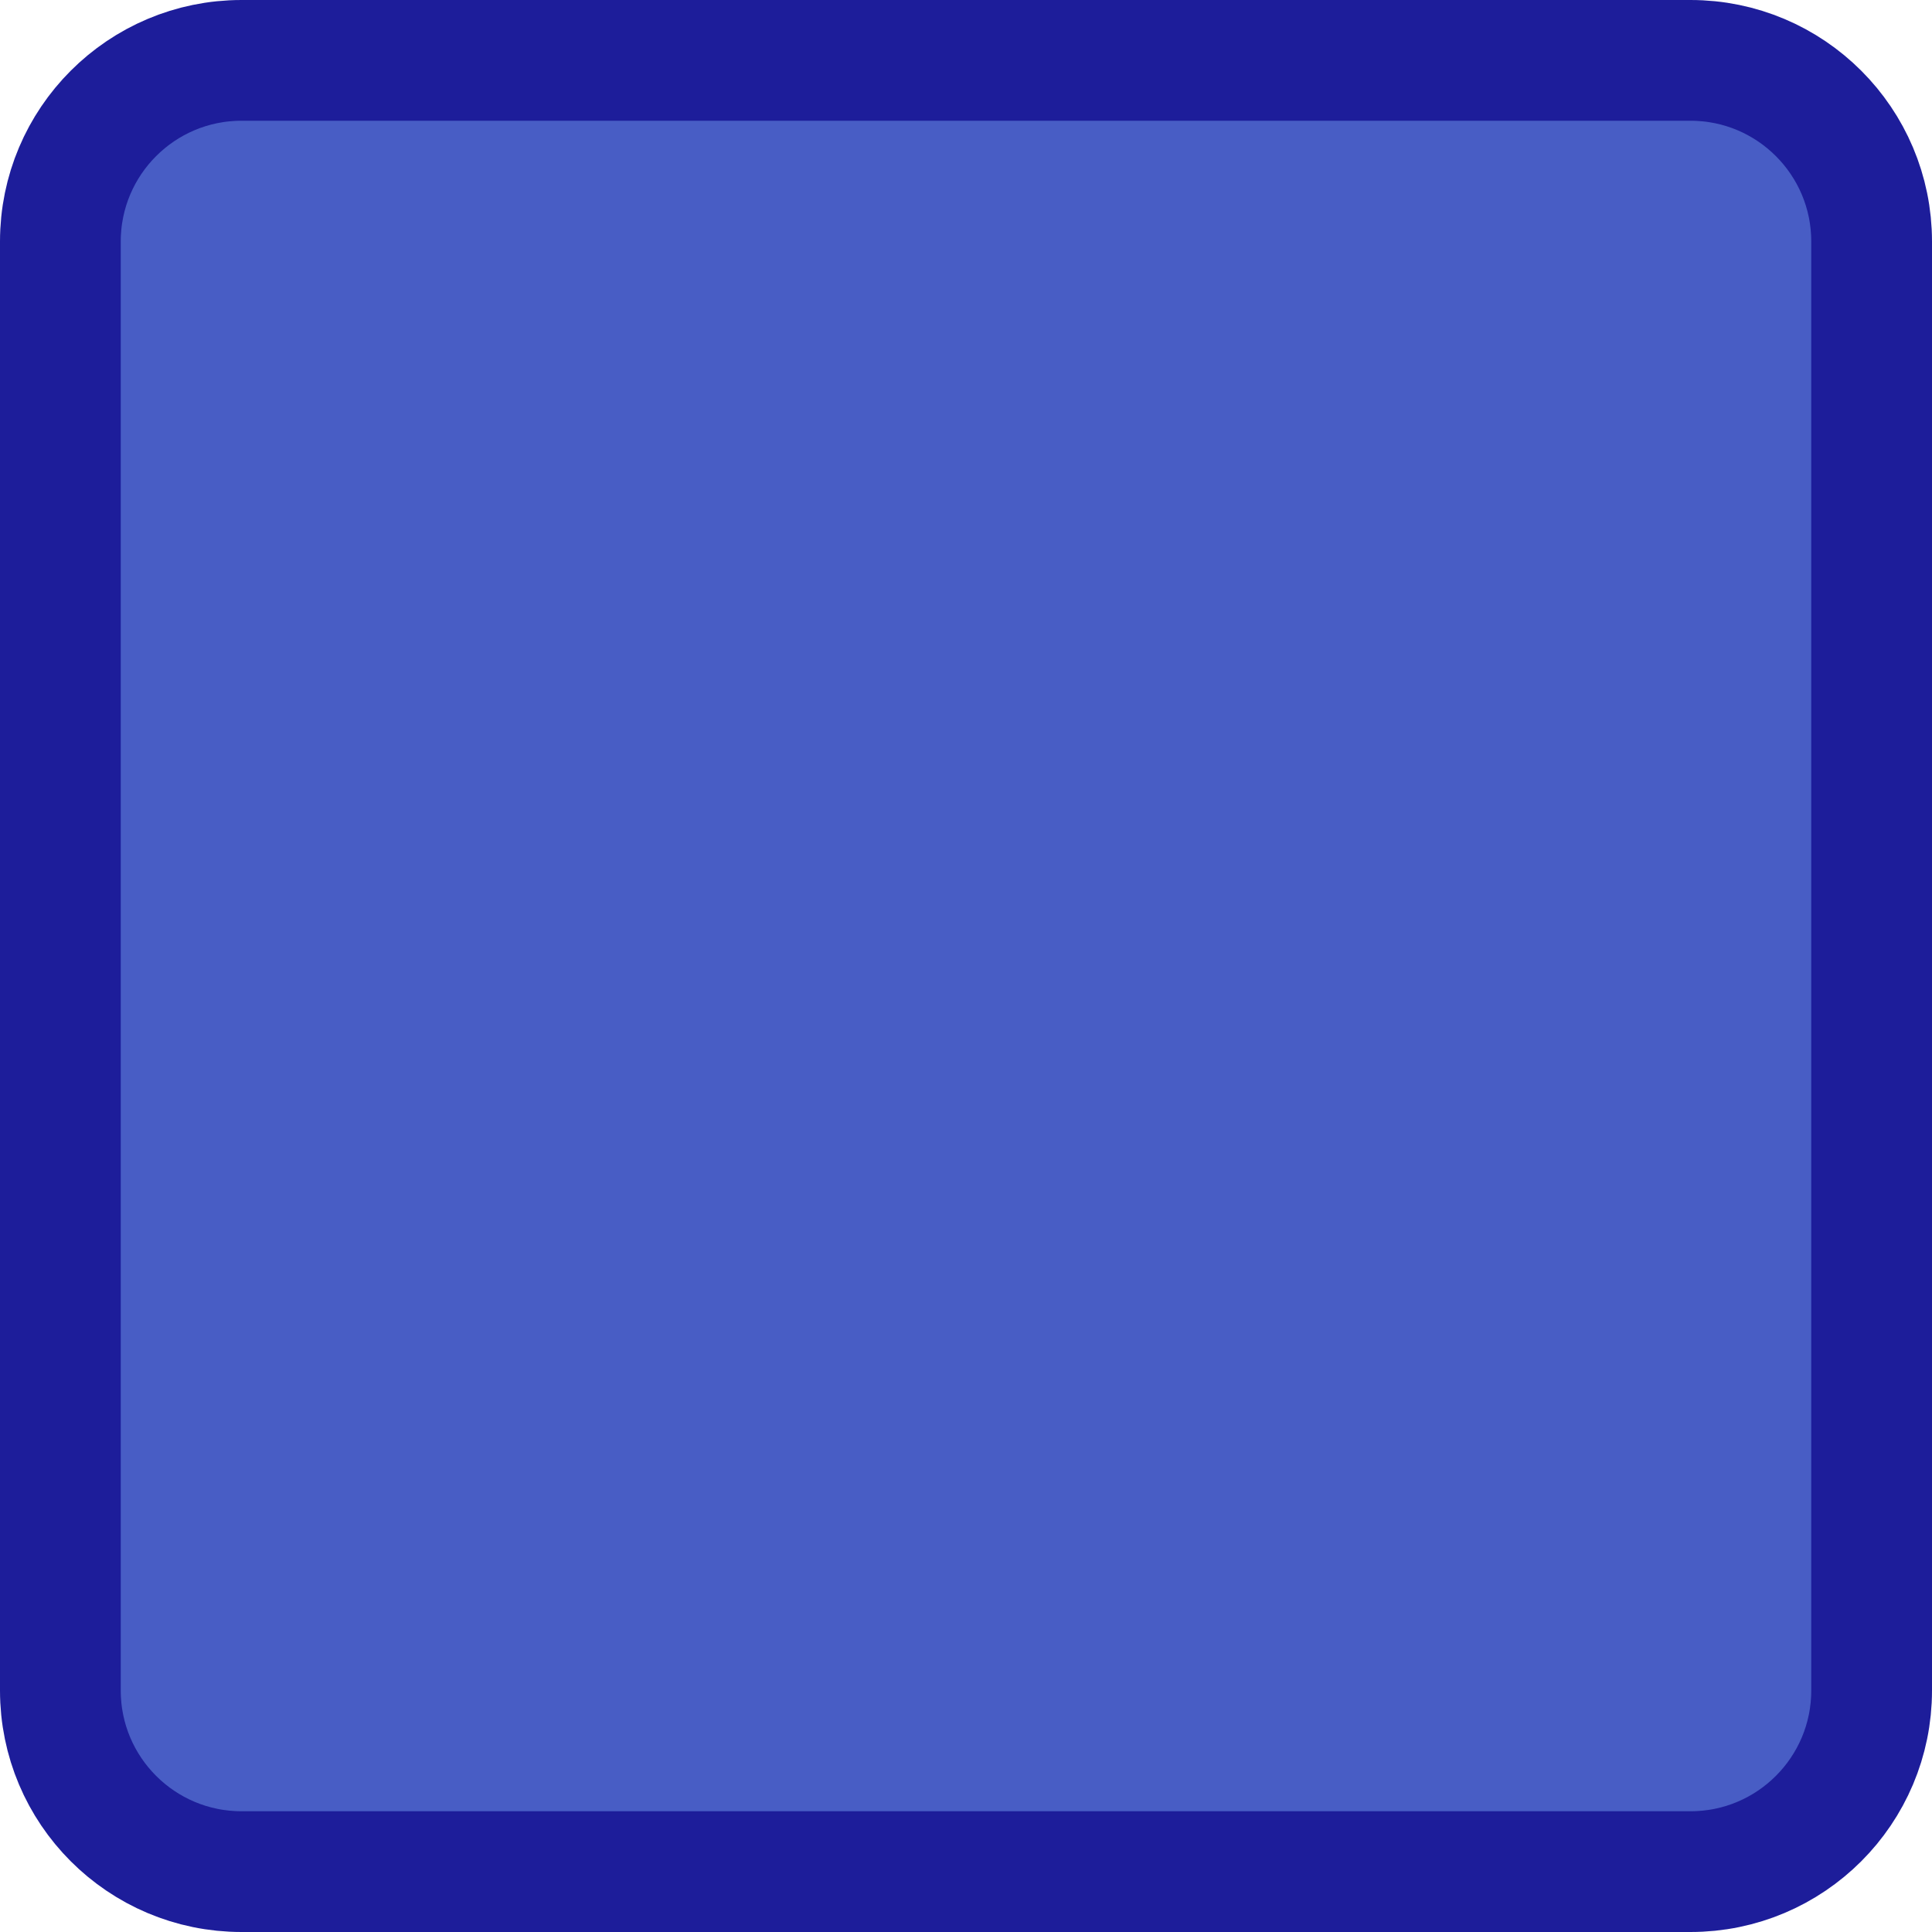
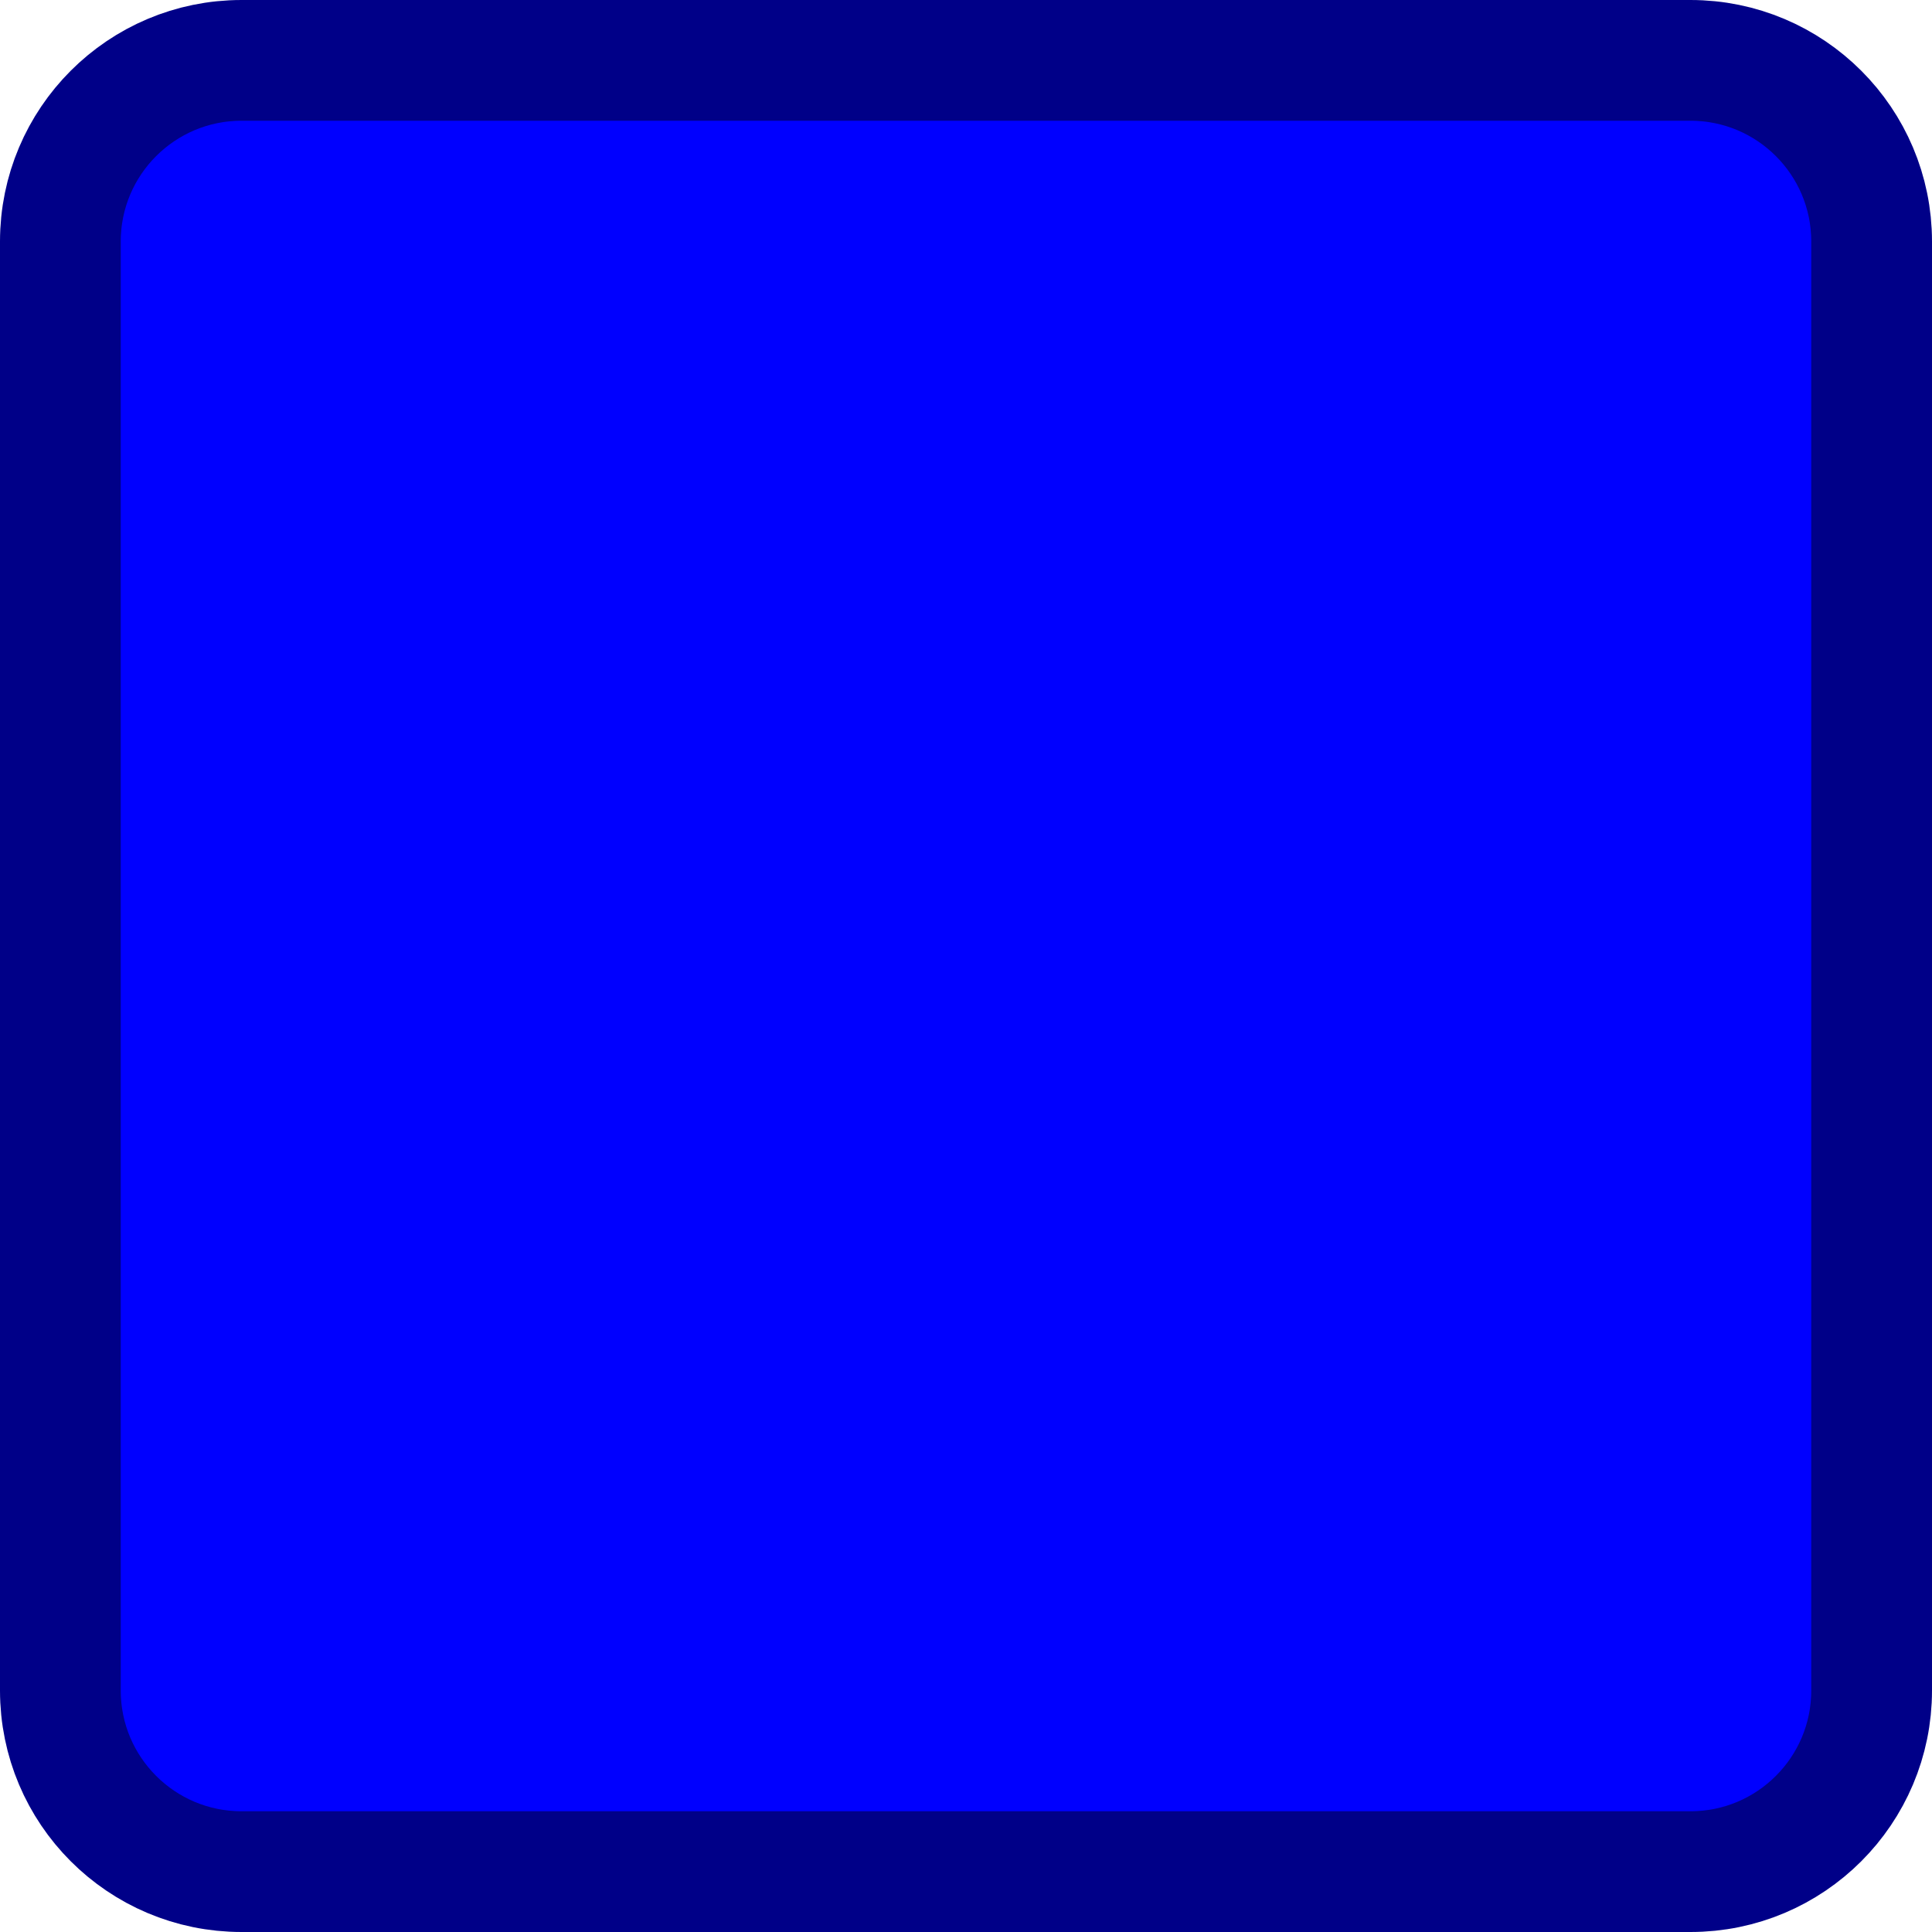
<svg xmlns="http://www.w3.org/2000/svg" xmlns:ns1="https://boxy-svg.com" viewBox="0 0 32 32" width="32px" height="32px">
  <defs>
    <ns1:grid x="0" y="0" width="2" height="2" />
  </defs>
-   <g style="">
-     <rect style="stroke-width: 2px; fill: rgb(72, 93, 197); stroke: rgb(29, 29, 154);" width="30" height="30" rx="3" ry="3" x="1" y="1">
-       </rect>
-   </g>
+   <rect style="fill: rgb(0, 0, 255); stroke: rgb(0, 0, 136); stroke-width: 2px;" width="30" height="30" rx="3" ry="3" x="1" y="1">
+     </rect>
</svg>
